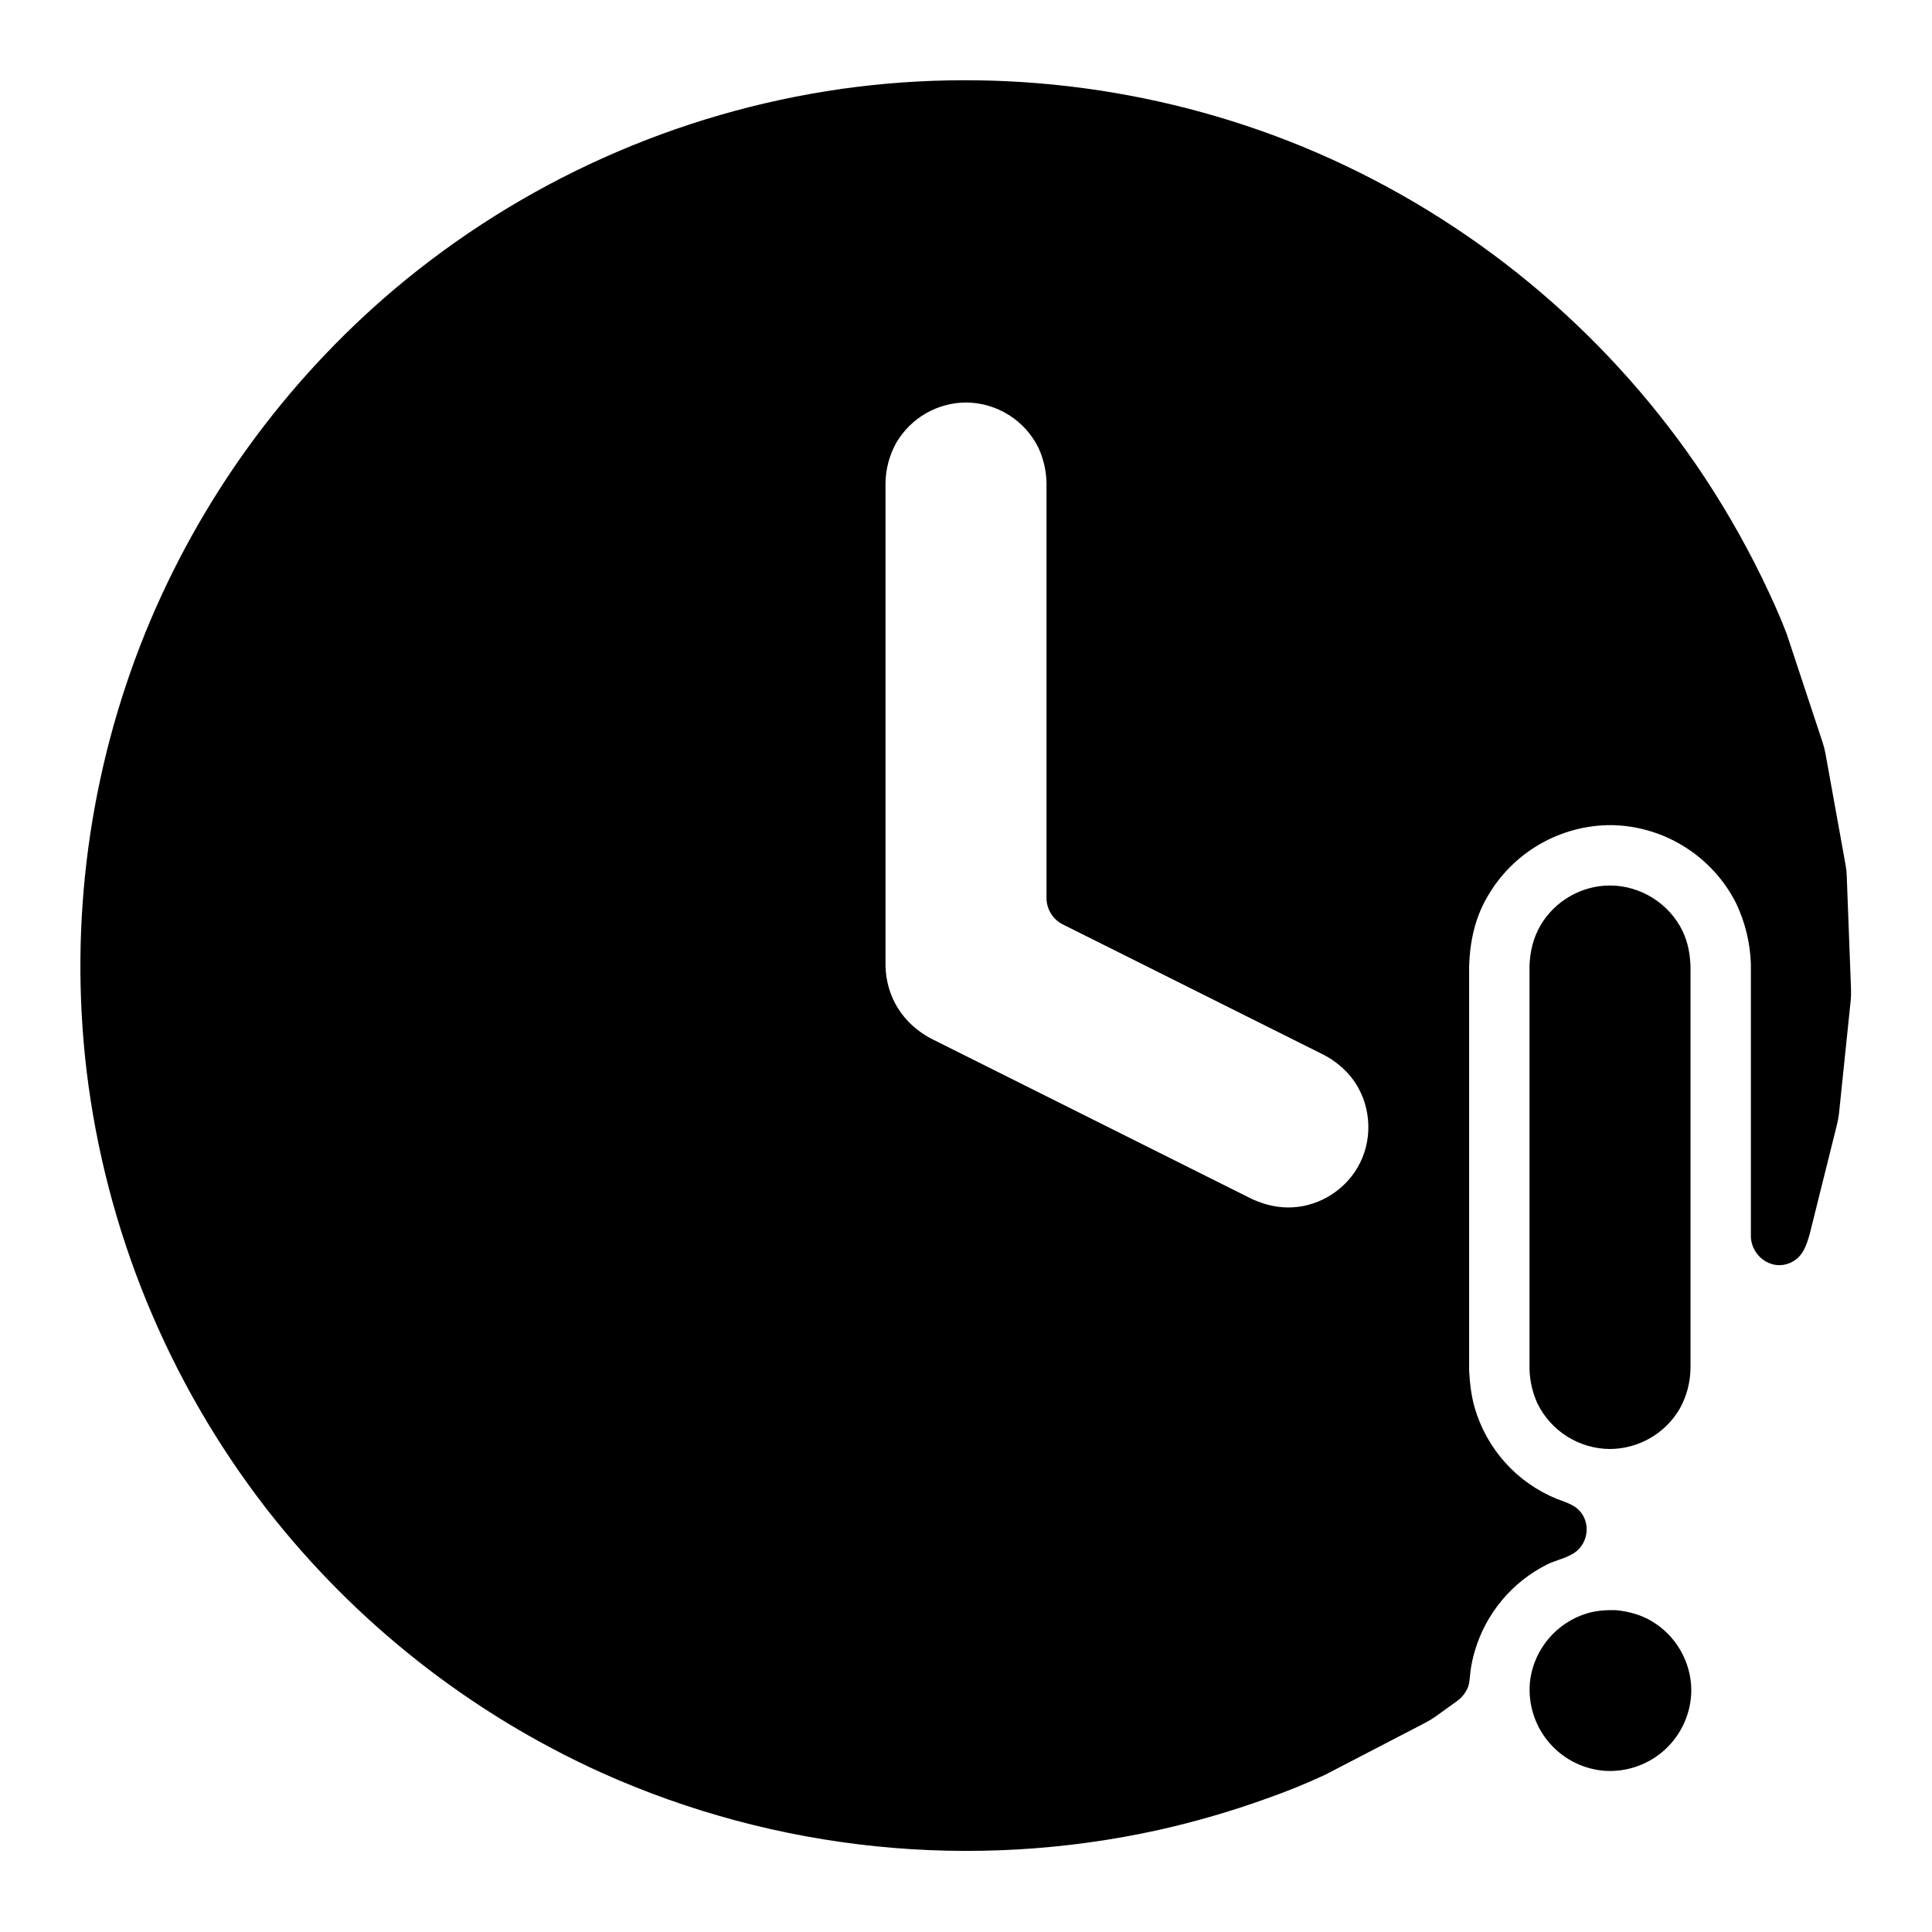
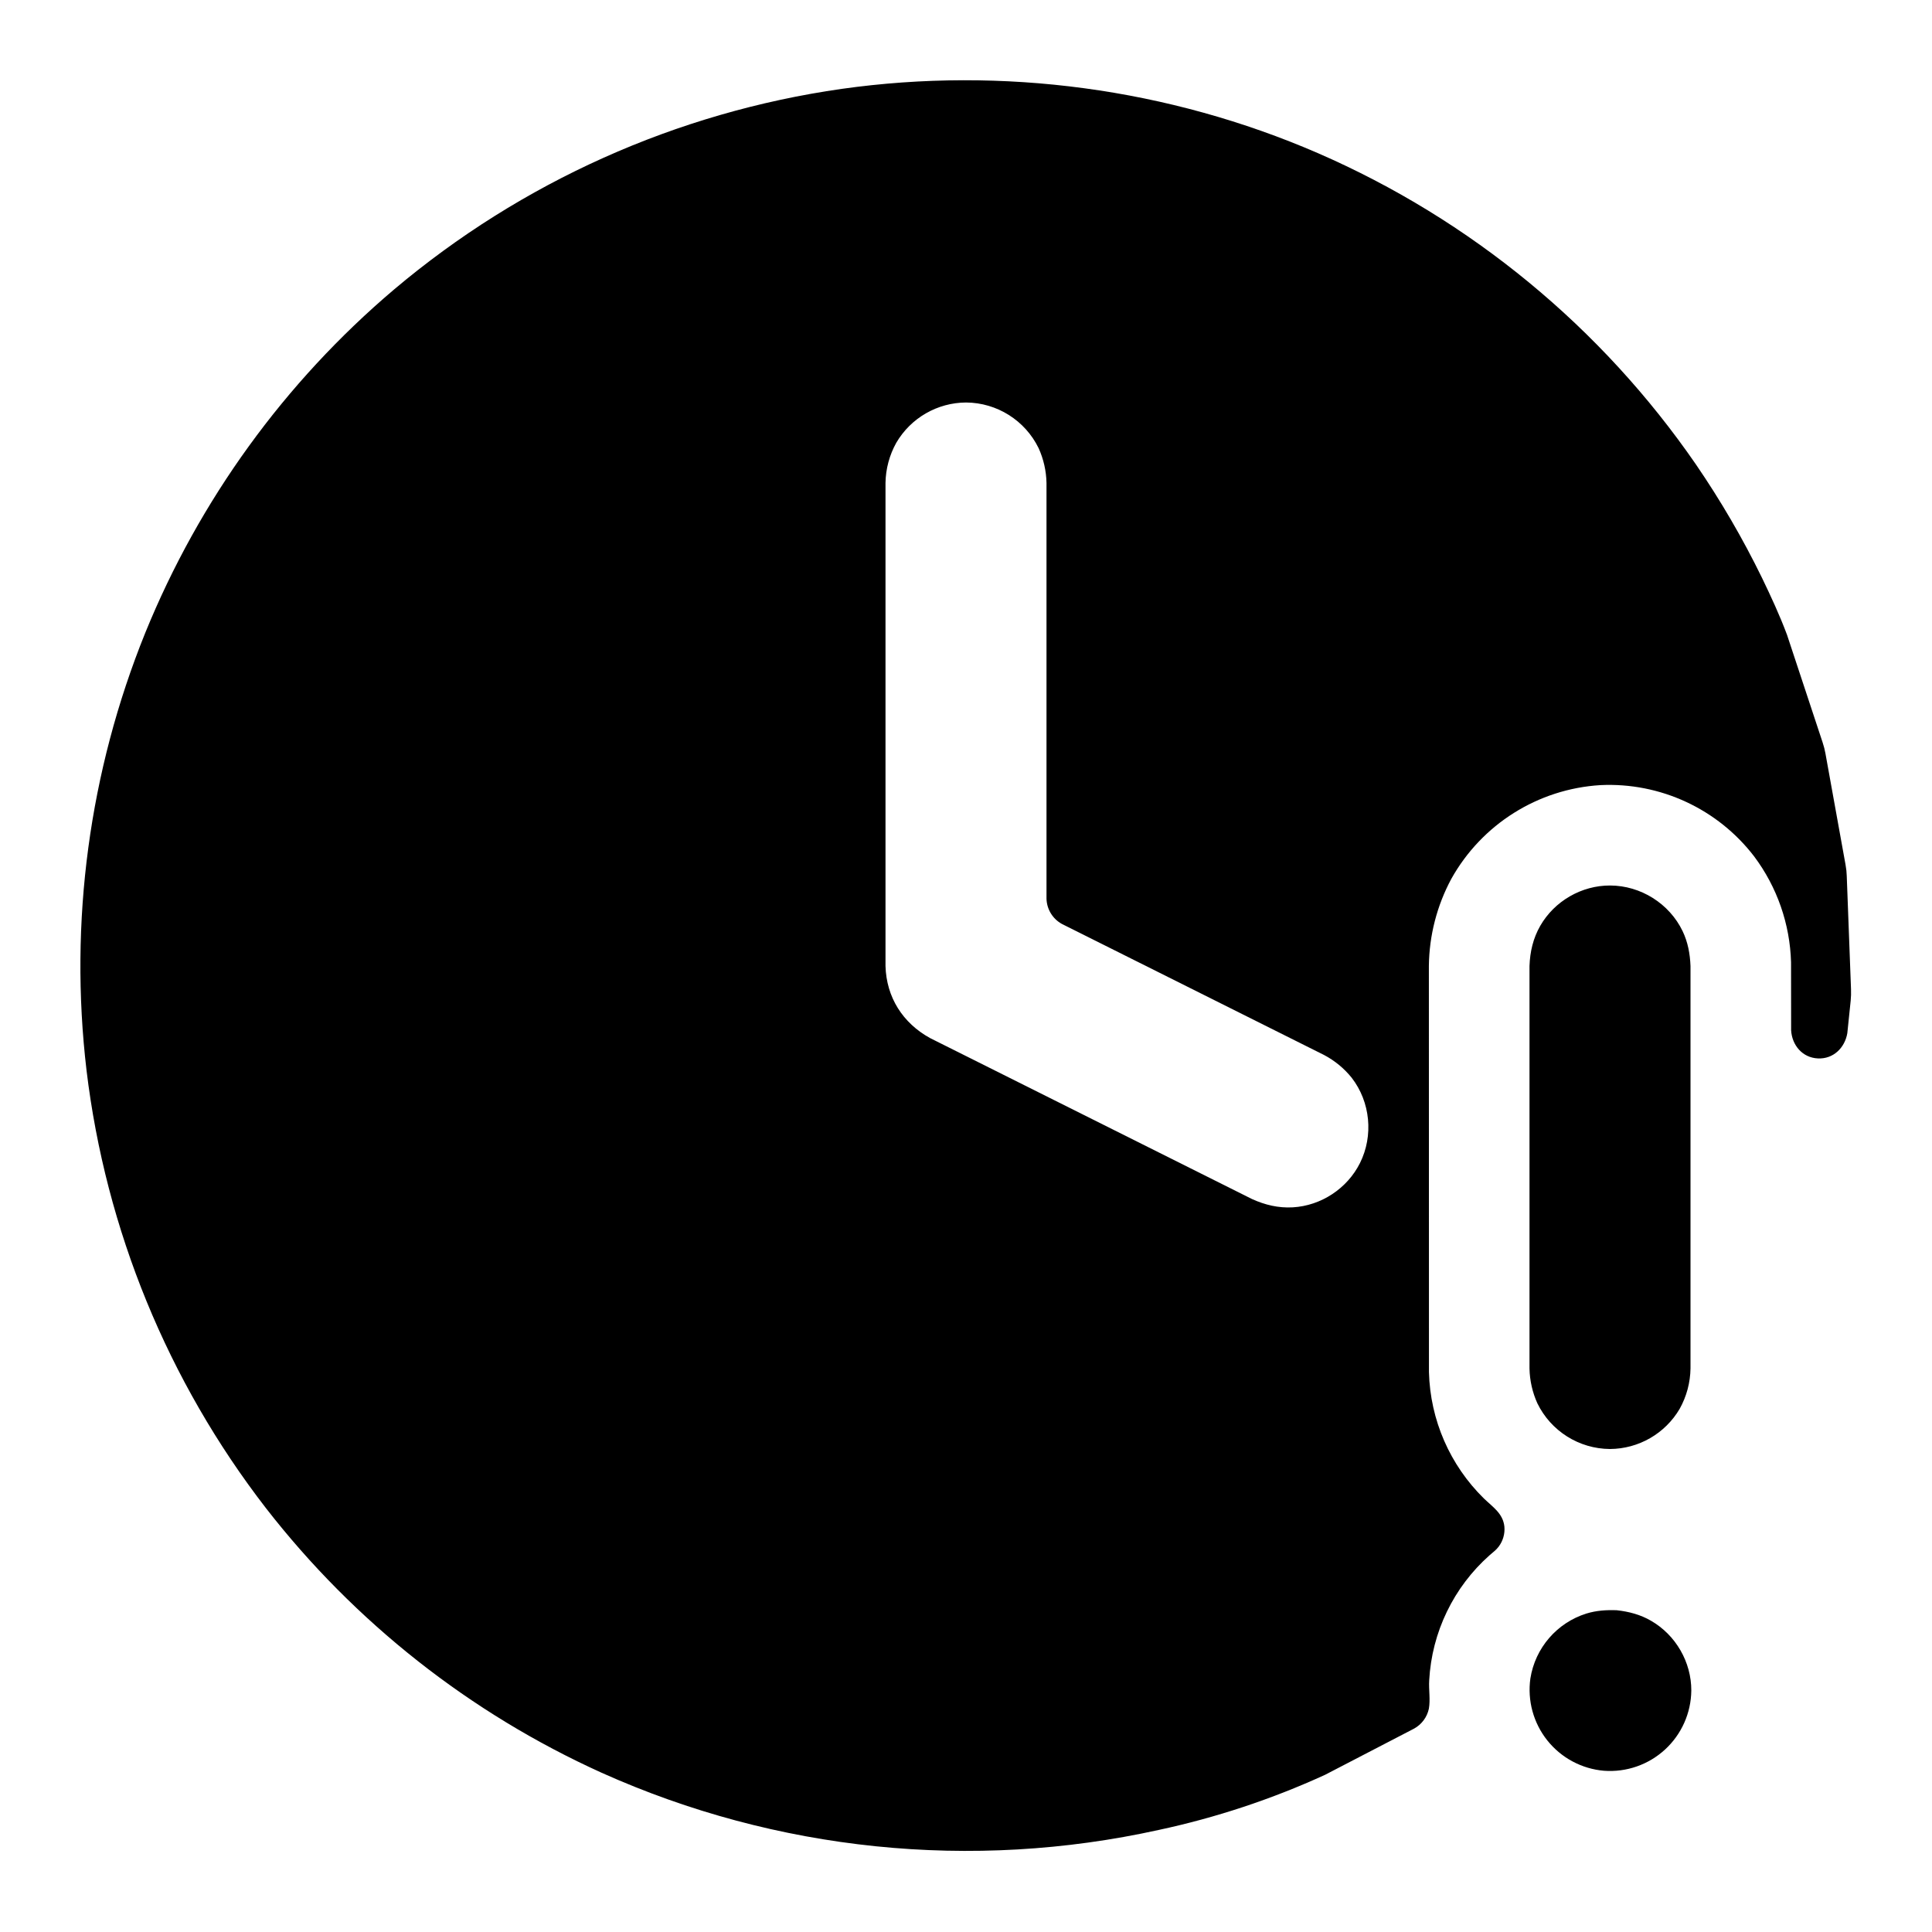
<svg xmlns="http://www.w3.org/2000/svg" width="24" height="24" viewBox="0 0 24 24" fill="currentColor" fill-rule="evenodd">
-   <path d="m22.199 7.886.442 1.336c.027.093.016.047.035.136l.25 1.384c.014.096.009.049.015.14l.053 1.406c0 .097.002.05-.004.141l-.145 1.4c-.016.105-.007.056-.027.147l-.339 1.361c-.038.127-.077.254-.196.327-.238.146-.52-.034-.533-.298v-3.394a1.9 1.9 0 0 0-.185-.755 1.77 1.77 0 0 0-1.535-.967 1.77 1.77 0 0 0-1.559.9c-.15.259-.212.554-.221.85v5.028c.009.156.026.308.069.459a1.75 1.75 0 0 0 1.016 1.131c.134.052.257.08.331.21.09.16.038.369-.117.467-.1.064-.225.087-.332.14a1.76 1.76 0 0 0-.897 1.076 1.6 1.6 0 0 0-.054.256c-.008.062-.008.127-.028.186a.4.4 0 0 1-.127.17l-.279.201c-.082.054-.041.029-.123.075l-1.248.648a8 8 0 0 1-.723.294q-.66.238-1.343.391a11.07 11.07 0 0 1-6.921-.71 11.05 11.05 0 0 1-4.17-3.287 11.05 11.05 0 0 1-2.229-5.438 11.04 11.04 0 0 1 .73-5.437 11.05 11.05 0 0 1 3.089-4.263 11.04 11.04 0 0 1 5.562-2.493c2-.282 4.063-.005 5.917.799a11.06 11.06 0 0 1 4.695 3.867q.462.675.82 1.408c.112.232.221.467.311.708m-2.114 12.117c.151.017.293.054.425.131.307.177.501.513.5.867a1.01 1.01 0 0 1-1.085.996 1.01 1.01 0 0 1-.914-1.147 1.01 1.01 0 0 1 .696-.806c.124-.038.249-.046.378-.041M21 12v5a1.06 1.06 0 0 1-.134.5 1.01 1.01 0 0 1-.867.5 1.01 1.01 0 0 1-.901-.567A1.1 1.1 0 0 1 19 17v-5c.006-.177.045-.345.134-.5.177-.307.513-.501.867-.5.38.001.736.224.901.567.066.138.092.282.098.433M11 6v6c.011.389.214.708.553.895l4 2c.161.073.327.113.506.103.353-.02.677-.234.835-.55.17-.34.13-.759-.103-1.06a1.1 1.1 0 0 0-.344-.283l-3.255-1.627a.37.37 0 0 1-.192-.312V6a1.1 1.1 0 0 0-.098-.433A1.01 1.01 0 0 0 12.001 5a1.01 1.01 0 0 0-.867.5A1.06 1.06 0 0 0 11 6" />
+   <path d="m22.199 7.886.442 1.336c.027.093.016.047.035.136l.25 1.384c.014.096.009.049.015.14l.053 1.406c0 .097.002.05-.004.141l-.042.406c-.031.181-.174.323-.366.313-.193-.009-.321-.165-.332-.349l-.001-.845a2.3 2.3 0 0 0-.458-1.315 2.27 2.27 0 0 0-1.91-.886 2.28 2.28 0 0 0-1.852 1.164A2.34 2.34 0 0 0 17.75 12l.001 5.046a2.28 2.28 0 0 0 .684 1.57c.109.105.235.184.253.347a.36.36 0 0 1-.071.25c-.034.045-.066.065-.112.106a2.24 2.24 0 0 0-.751 1.556c-.007.115.016.238-.004.351a.37.37 0 0 1-.183.247l-1.108.575a10 10 0 0 1-2.064.684 11.07 11.07 0 0 1-6.921-.71 11.05 11.05 0 0 1-4.17-3.287 11.05 11.05 0 0 1-2.229-5.438 11.04 11.04 0 0 1 .73-5.437 11.05 11.05 0 0 1 3.089-4.263 11.04 11.04 0 0 1 5.562-2.493c2-.282 4.063-.005 5.917.799a11.06 11.06 0 0 1 4.695 3.867q.462.675.82 1.408c.112.232.221.467.311.708m-2.114 12.117c.151.017.293.054.425.131.307.177.501.513.5.867a1.01 1.01 0 0 1-1.085.996 1.01 1.01 0 0 1-.914-1.147 1.01 1.01 0 0 1 .696-.806c.124-.038.249-.046.378-.041M21 12v5a1.06 1.06 0 0 1-.134.5 1.01 1.01 0 0 1-.867.5 1.01 1.01 0 0 1-.901-.567A1.1 1.1 0 0 1 19 17v-5c.006-.177.045-.345.134-.5.177-.307.513-.501.867-.5.38.001.736.224.901.567.066.138.092.282.098.433M11 6v6c.011.389.214.708.553.895l4 2c.161.073.327.113.506.103.353-.02.677-.234.835-.55.17-.34.13-.759-.103-1.06a1.1 1.1 0 0 0-.344-.283l-3.255-1.627a.37.37 0 0 1-.192-.312V6a1.1 1.1 0 0 0-.098-.433A1.01 1.01 0 0 0 12.001 5a1.01 1.01 0 0 0-.867.5A1.06 1.06 0 0 0 11 6" />
</svg>
